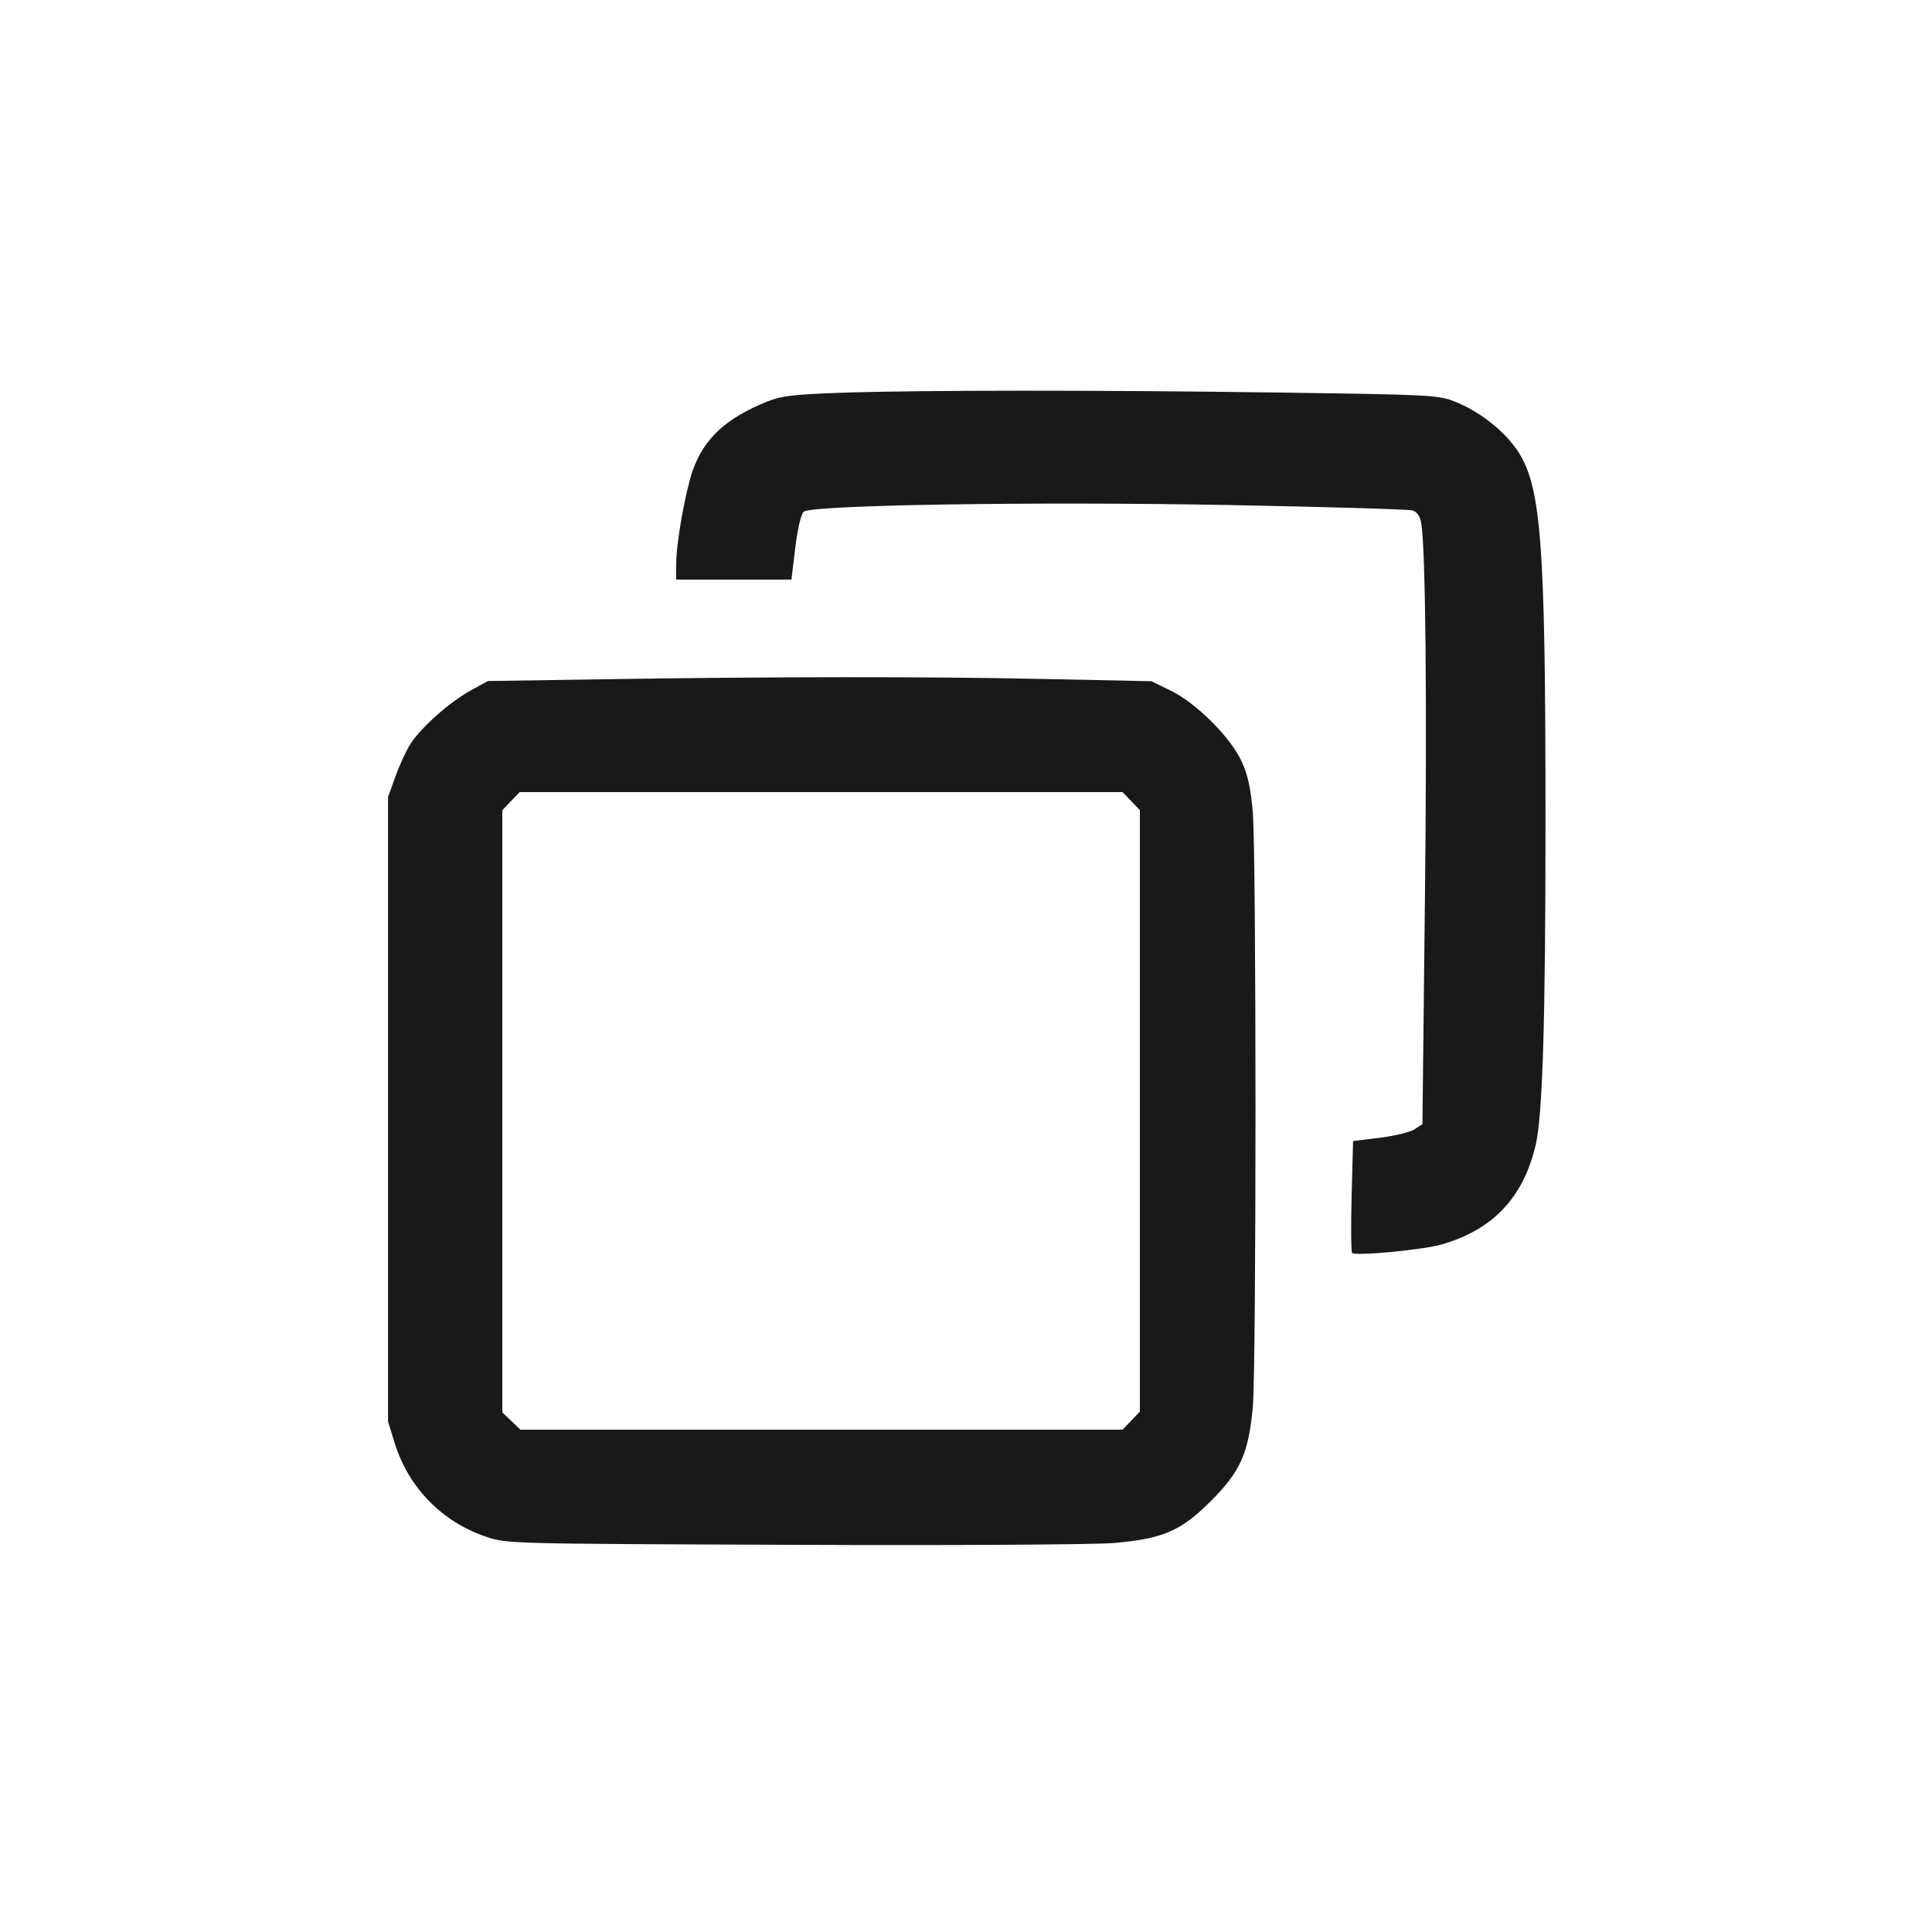
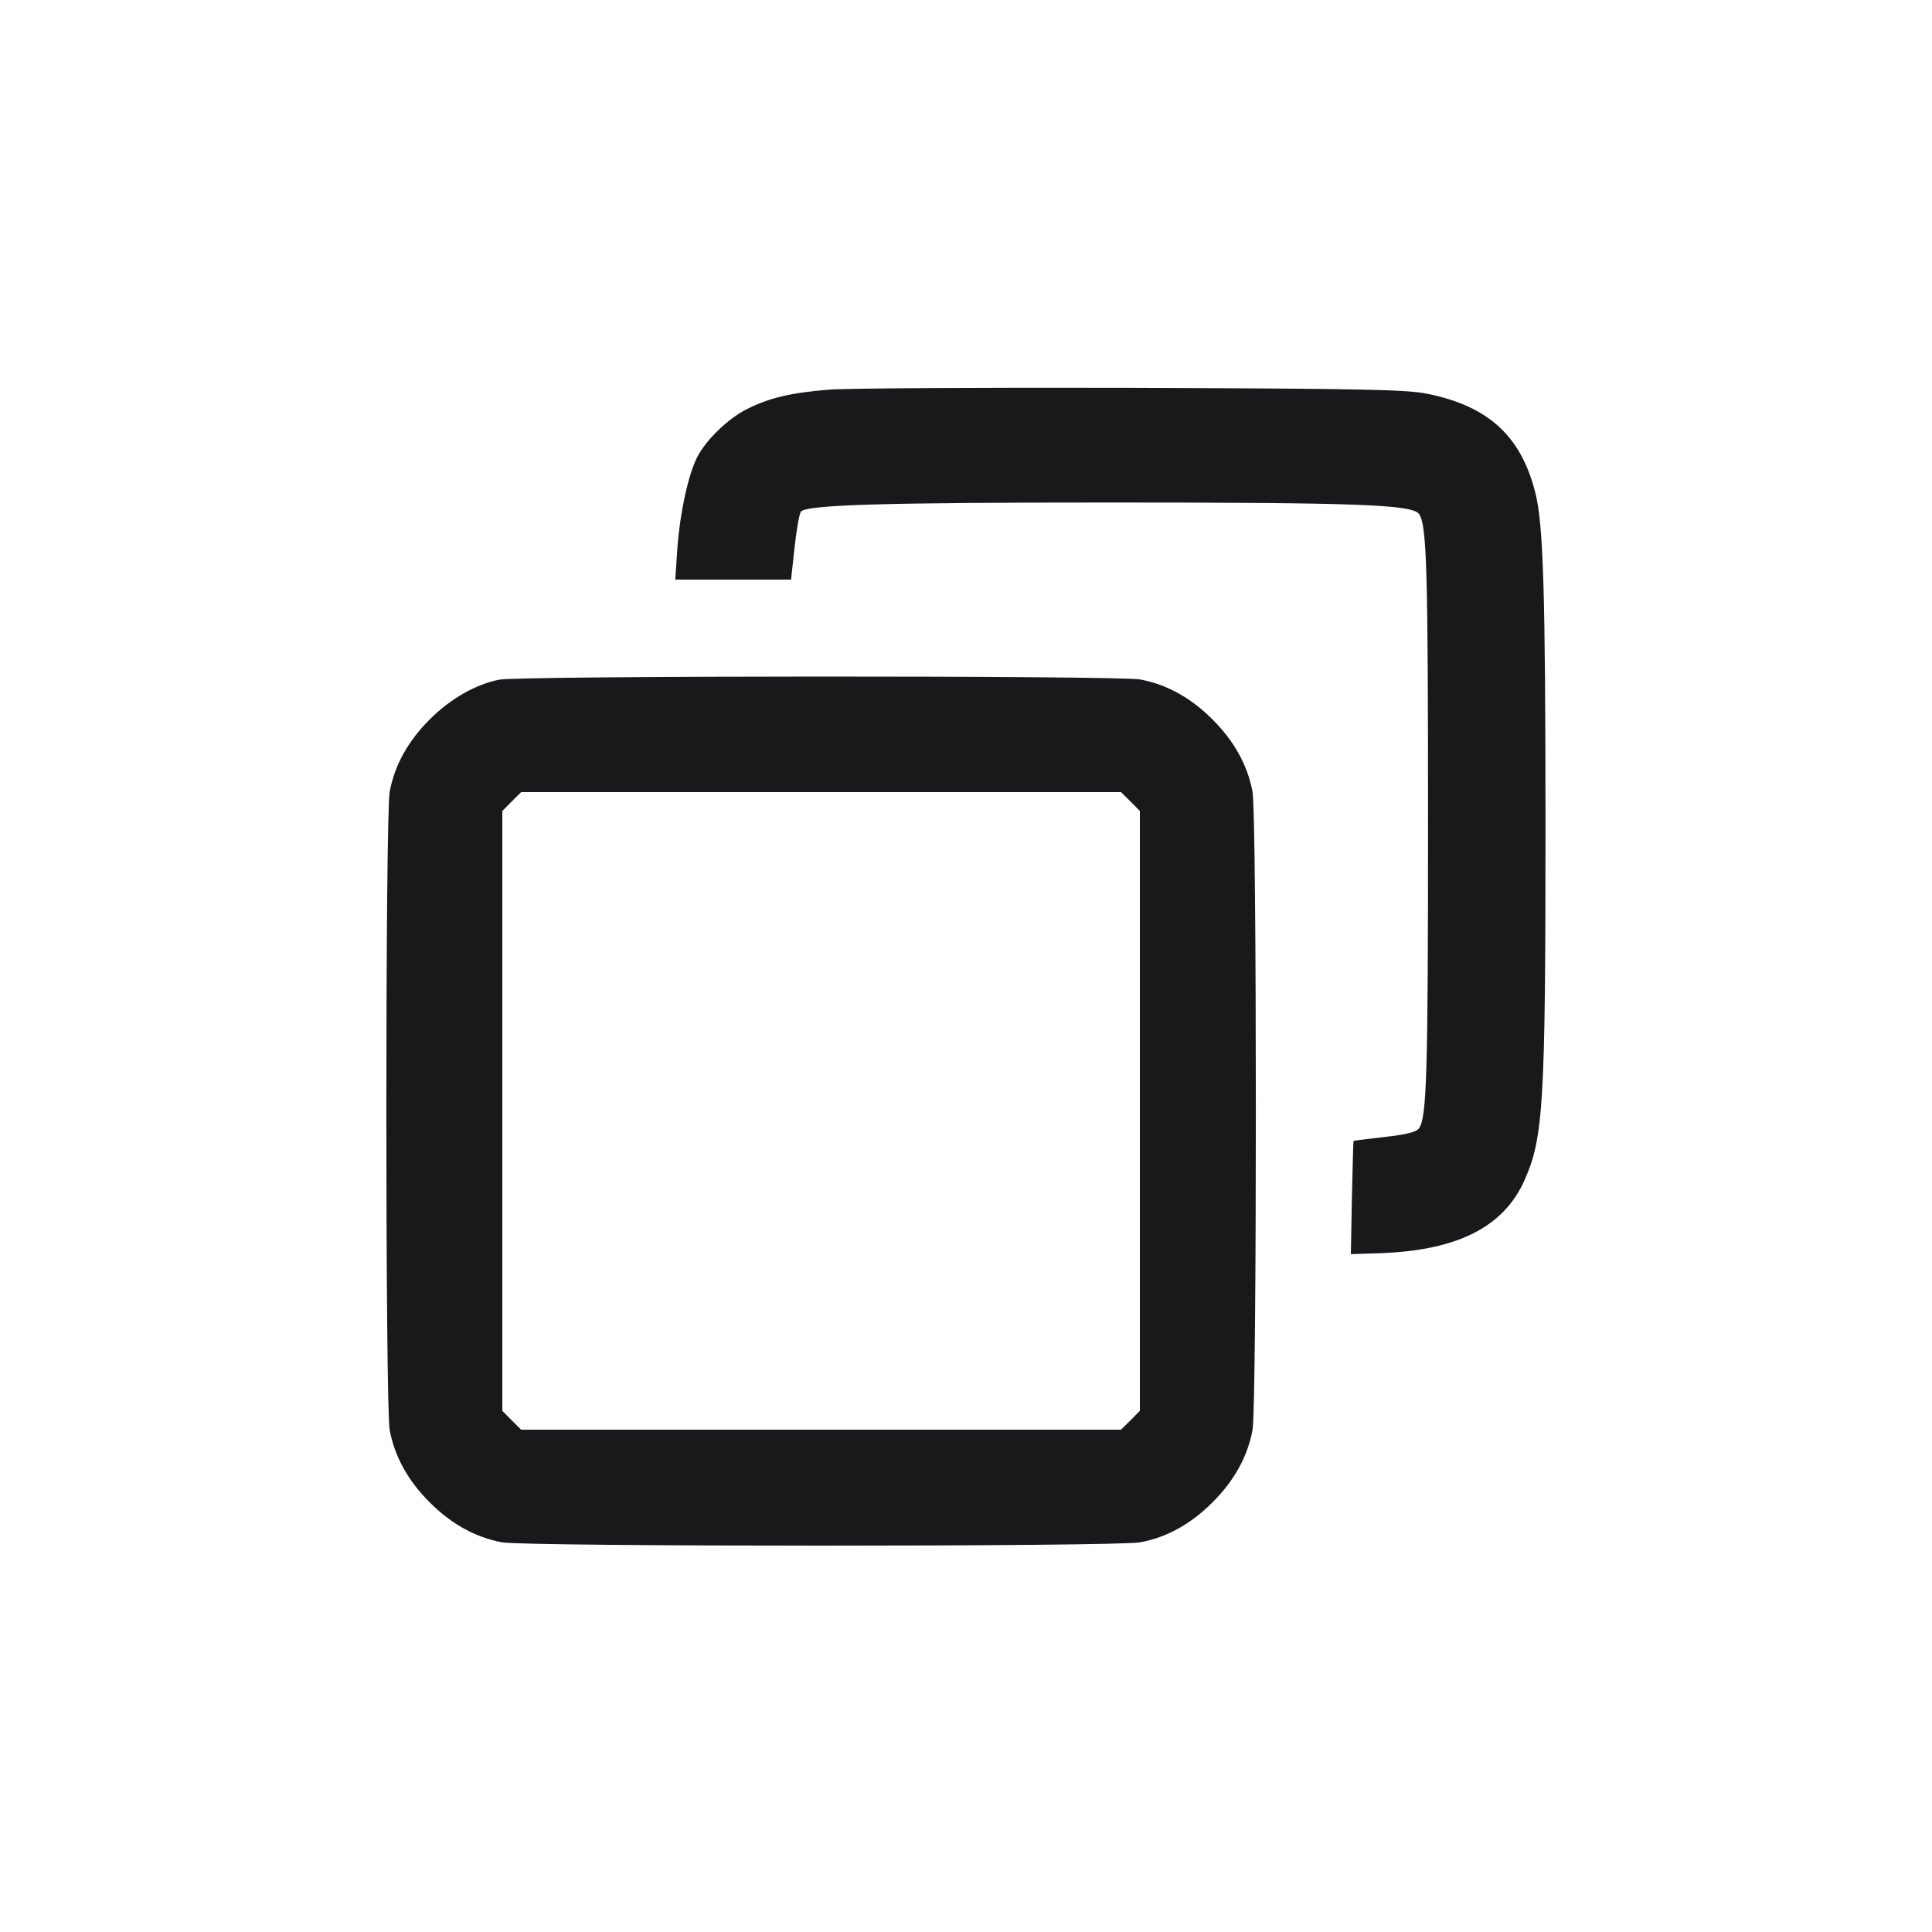
<svg xmlns="http://www.w3.org/2000/svg" width="20" height="20" viewBox="0 0 20 20" fill="none">
-   <path d="M8.700 4.066 C 8.217 4.083,8.087 4.098,7.942 4.157 C 7.515 4.328,7.284 4.543,7.170 4.874 C 7.092 5.101,7.000 5.623,7.000 5.839 L 7.000 6.000 7.596 6.000 L 8.193 6.000 8.233 5.668 C 8.257 5.470,8.293 5.320,8.320 5.297 C 8.404 5.227,10.708 5.191,12.717 5.228 C 13.725 5.247,14.582 5.272,14.622 5.284 C 14.669 5.299,14.700 5.342,14.712 5.411 C 14.758 5.671,14.774 7.297,14.750 9.377 L 14.725 11.637 14.644 11.690 C 14.600 11.719,14.438 11.759,14.285 11.778 L 14.007 11.812 13.992 12.381 C 13.984 12.694,13.986 12.959,13.997 12.970 C 14.032 13.005,14.733 12.938,14.927 12.882 C 15.455 12.728,15.766 12.400,15.896 11.859 C 15.969 11.557,15.999 10.573,15.999 8.517 C 15.999 5.560,15.955 5.007,15.690 4.638 C 15.551 4.444,15.304 4.254,15.067 4.160 C 14.890 4.089,14.825 4.086,13.267 4.064 C 11.361 4.037,9.515 4.038,8.700 4.066 M6.217 7.032 L 5.050 7.050 4.869 7.150 C 4.651 7.270,4.354 7.535,4.247 7.704 C 4.204 7.772,4.135 7.923,4.093 8.039 L 4.017 8.250 4.017 11.483 L 4.017 14.717 4.090 14.951 C 4.233 15.403,4.581 15.757,5.031 15.908 C 5.249 15.981,5.263 15.981,8.217 15.992 C 9.869 15.999,11.338 15.990,11.533 15.973 C 12.043 15.928,12.224 15.849,12.537 15.537 C 12.841 15.232,12.925 15.043,12.969 14.567 C 13.006 14.160,13.006 8.858,12.969 8.411 C 12.948 8.161,12.918 8.023,12.854 7.883 C 12.740 7.634,12.383 7.277,12.118 7.149 L 11.920 7.052 10.818 7.029 C 9.607 7.003,8.010 7.004,6.217 7.032 M11.710 8.293 L 11.800 8.387 11.800 11.500 L 11.800 14.613 11.710 14.707 L 11.621 14.800 8.504 14.800 L 5.387 14.800 5.293 14.710 L 5.200 14.621 5.200 11.504 L 5.200 8.387 5.290 8.293 L 5.379 8.200 8.500 8.200 L 11.621 8.200 11.710 8.293 " fill="#19191C" stroke="none" fill-rule="evenodd" />
+   <path d="M8.575 4.034 C 8.181 4.067,7.963 4.119,7.732 4.235 C 7.539 4.331,7.310 4.552,7.218 4.731 C 7.126 4.908,7.038 5.313,7.013 5.666 L 6.990 6.000 7.590 6.000 L 8.189 6.000 8.226 5.662 C 8.246 5.476,8.276 5.311,8.292 5.295 C 8.361 5.225,9.161 5.202,11.500 5.202 C 14.048 5.202,14.618 5.223,14.689 5.320 C 14.770 5.429,14.783 5.881,14.783 8.500 C 14.783 11.120,14.770 11.570,14.689 11.681 C 14.662 11.719,14.556 11.745,14.333 11.770 C 14.159 11.790,14.014 11.808,14.012 11.811 C 14.009 11.814,14.002 12.079,13.995 12.400 L 13.984 12.983 14.284 12.973 C 15.086 12.945,15.566 12.703,15.782 12.217 C 15.978 11.776,15.999 11.422,15.999 8.517 C 15.998 6.149,15.977 5.440,15.896 5.110 C 15.750 4.517,15.410 4.204,14.774 4.076 C 14.556 4.032,14.091 4.023,11.700 4.015 C 10.151 4.011,8.745 4.019,8.575 4.034 M5.168 7.036 C 4.923 7.084,4.662 7.234,4.448 7.448 C 4.224 7.671,4.085 7.922,4.034 8.196 C 3.988 8.441,3.988 14.559,4.034 14.804 C 4.085 15.078,4.224 15.329,4.448 15.552 C 4.671 15.776,4.922 15.915,5.196 15.966 C 5.441 16.012,11.559 16.012,11.804 15.966 C 12.078 15.915,12.329 15.776,12.552 15.552 C 12.776 15.329,12.915 15.078,12.966 14.804 C 13.012 14.559,13.012 8.441,12.966 8.196 C 12.915 7.922,12.776 7.671,12.552 7.448 C 12.329 7.224,12.078 7.085,11.804 7.034 C 11.581 6.992,5.383 6.994,5.168 7.036 M11.703 8.297 L 11.800 8.395 11.800 11.500 L 11.800 14.605 11.703 14.703 L 11.605 14.800 8.500 14.800 L 5.395 14.800 5.297 14.703 L 5.200 14.605 5.200 11.500 L 5.200 8.395 5.297 8.297 L 5.395 8.200 8.500 8.200 L 11.605 8.200 11.703 8.297 " fill="#19191C" stroke="none" fill-rule="evenodd" />
</svg>
